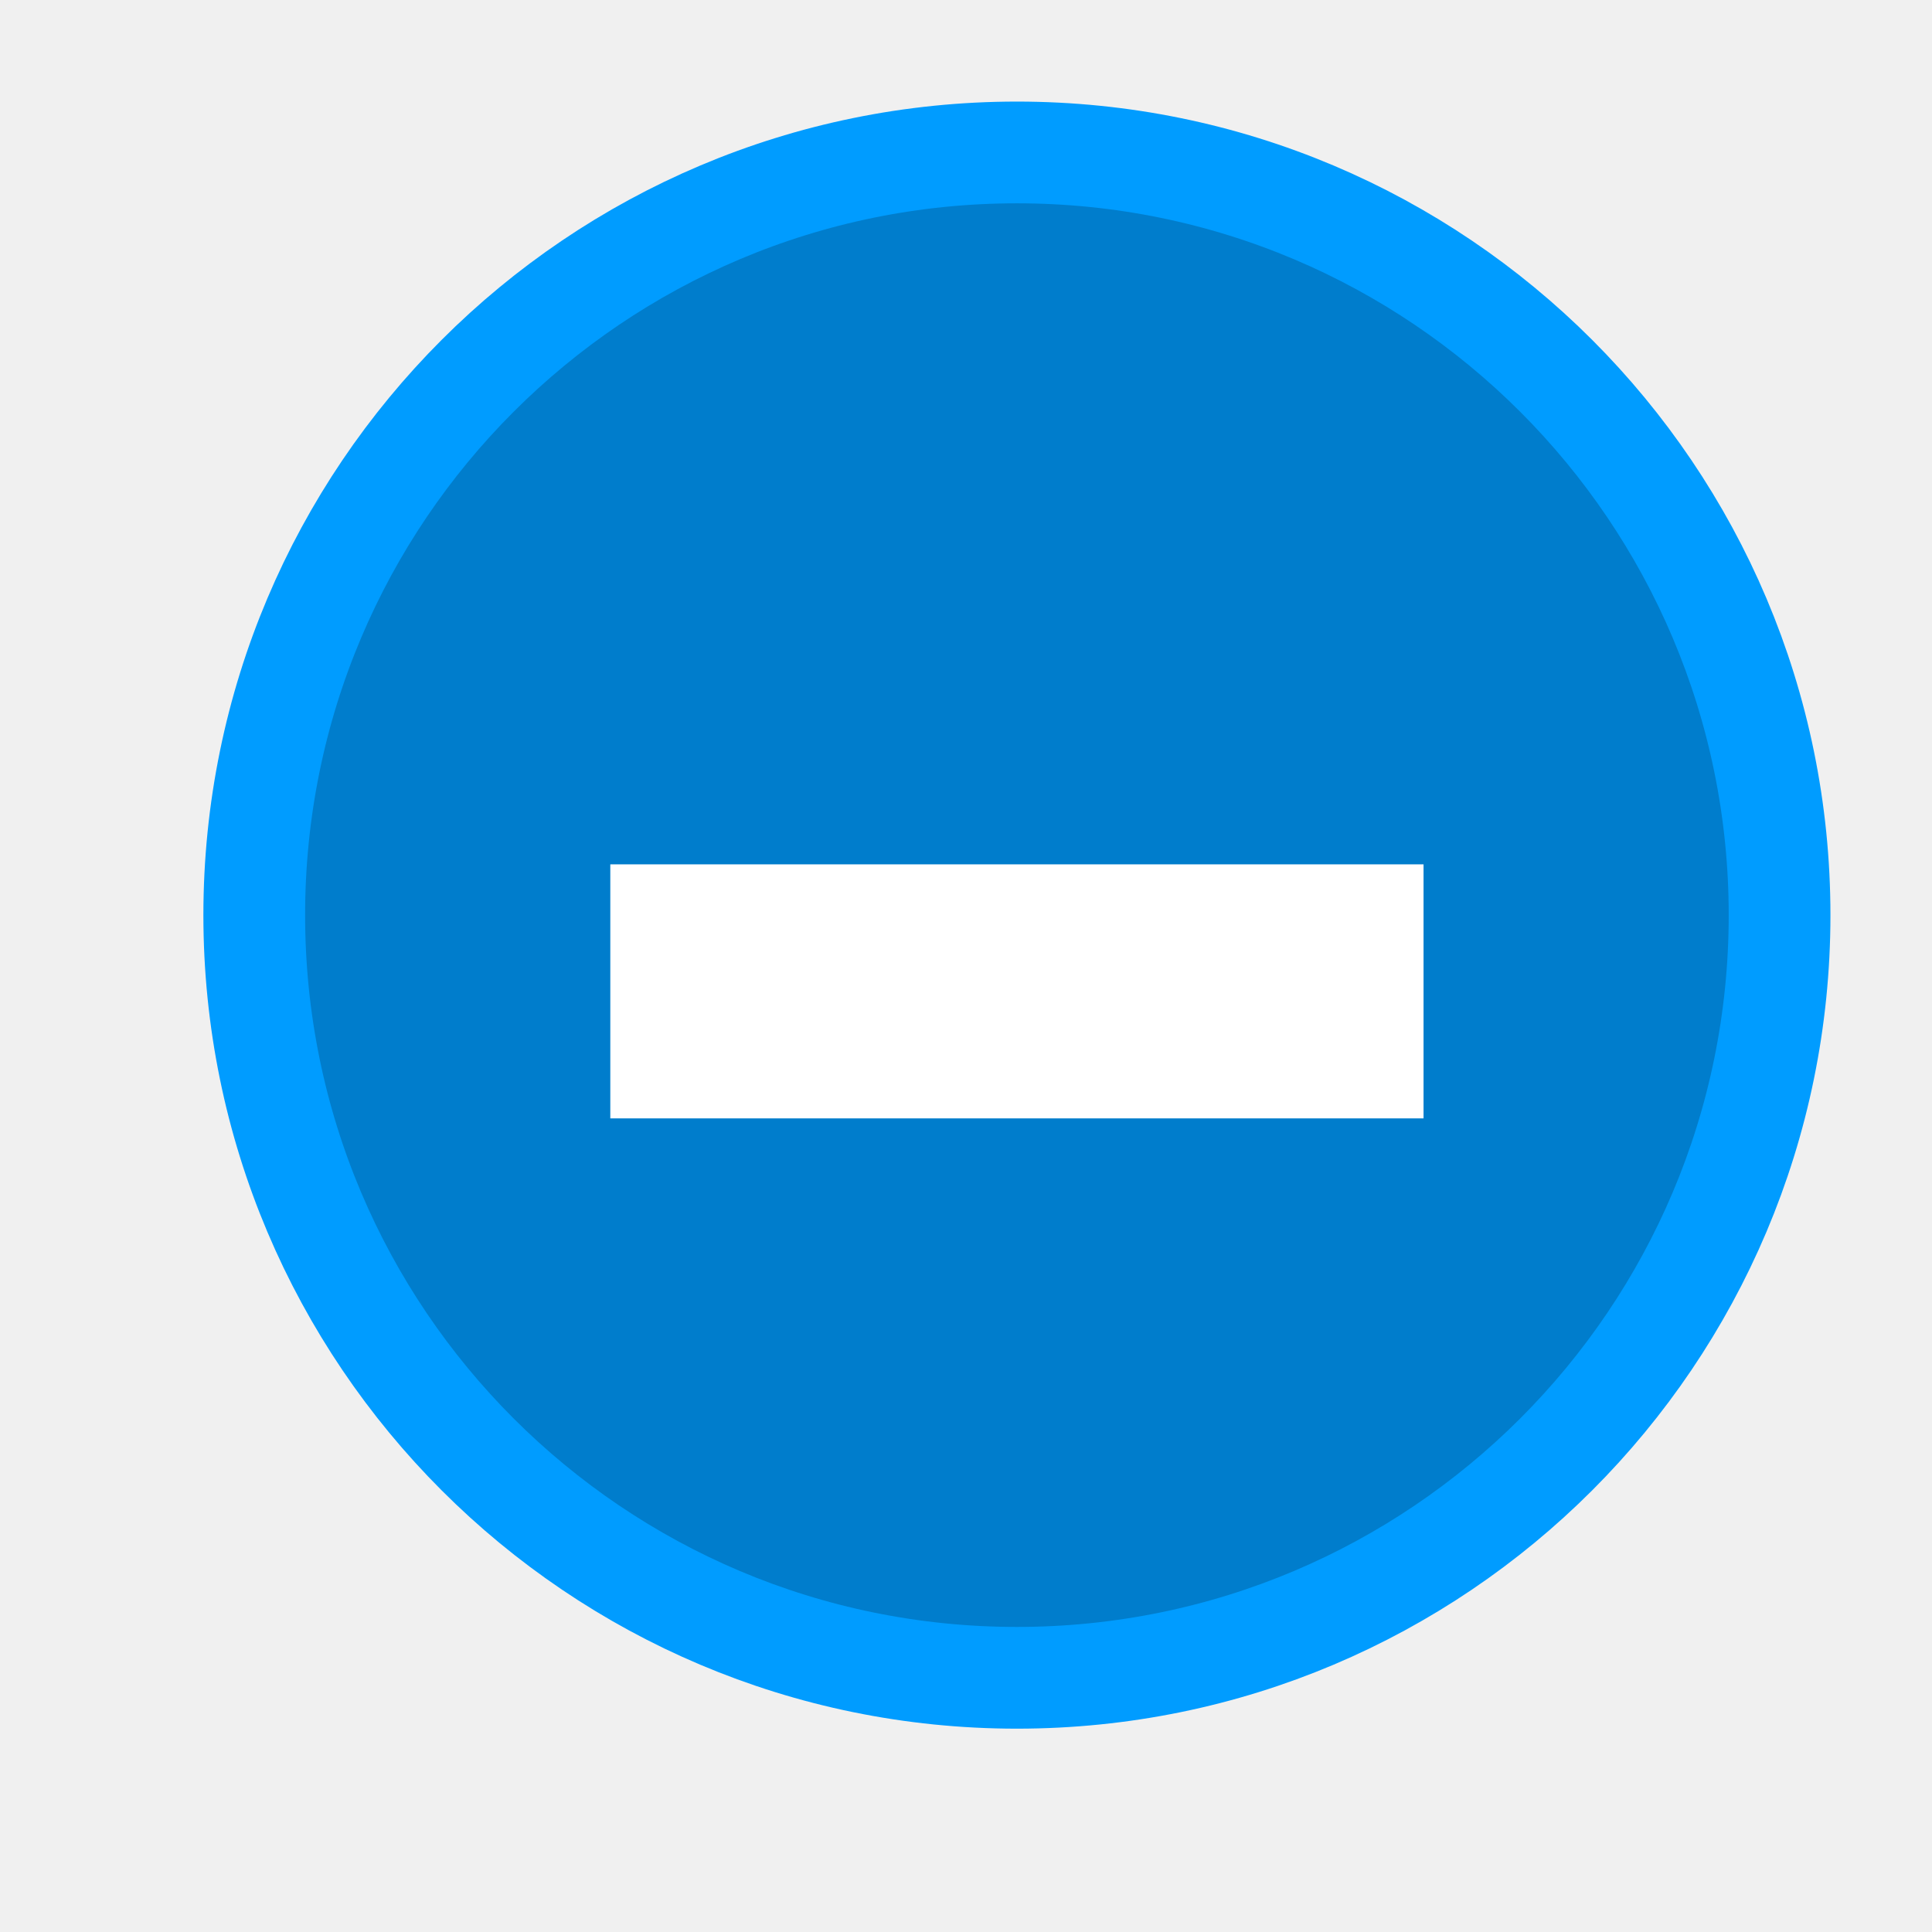
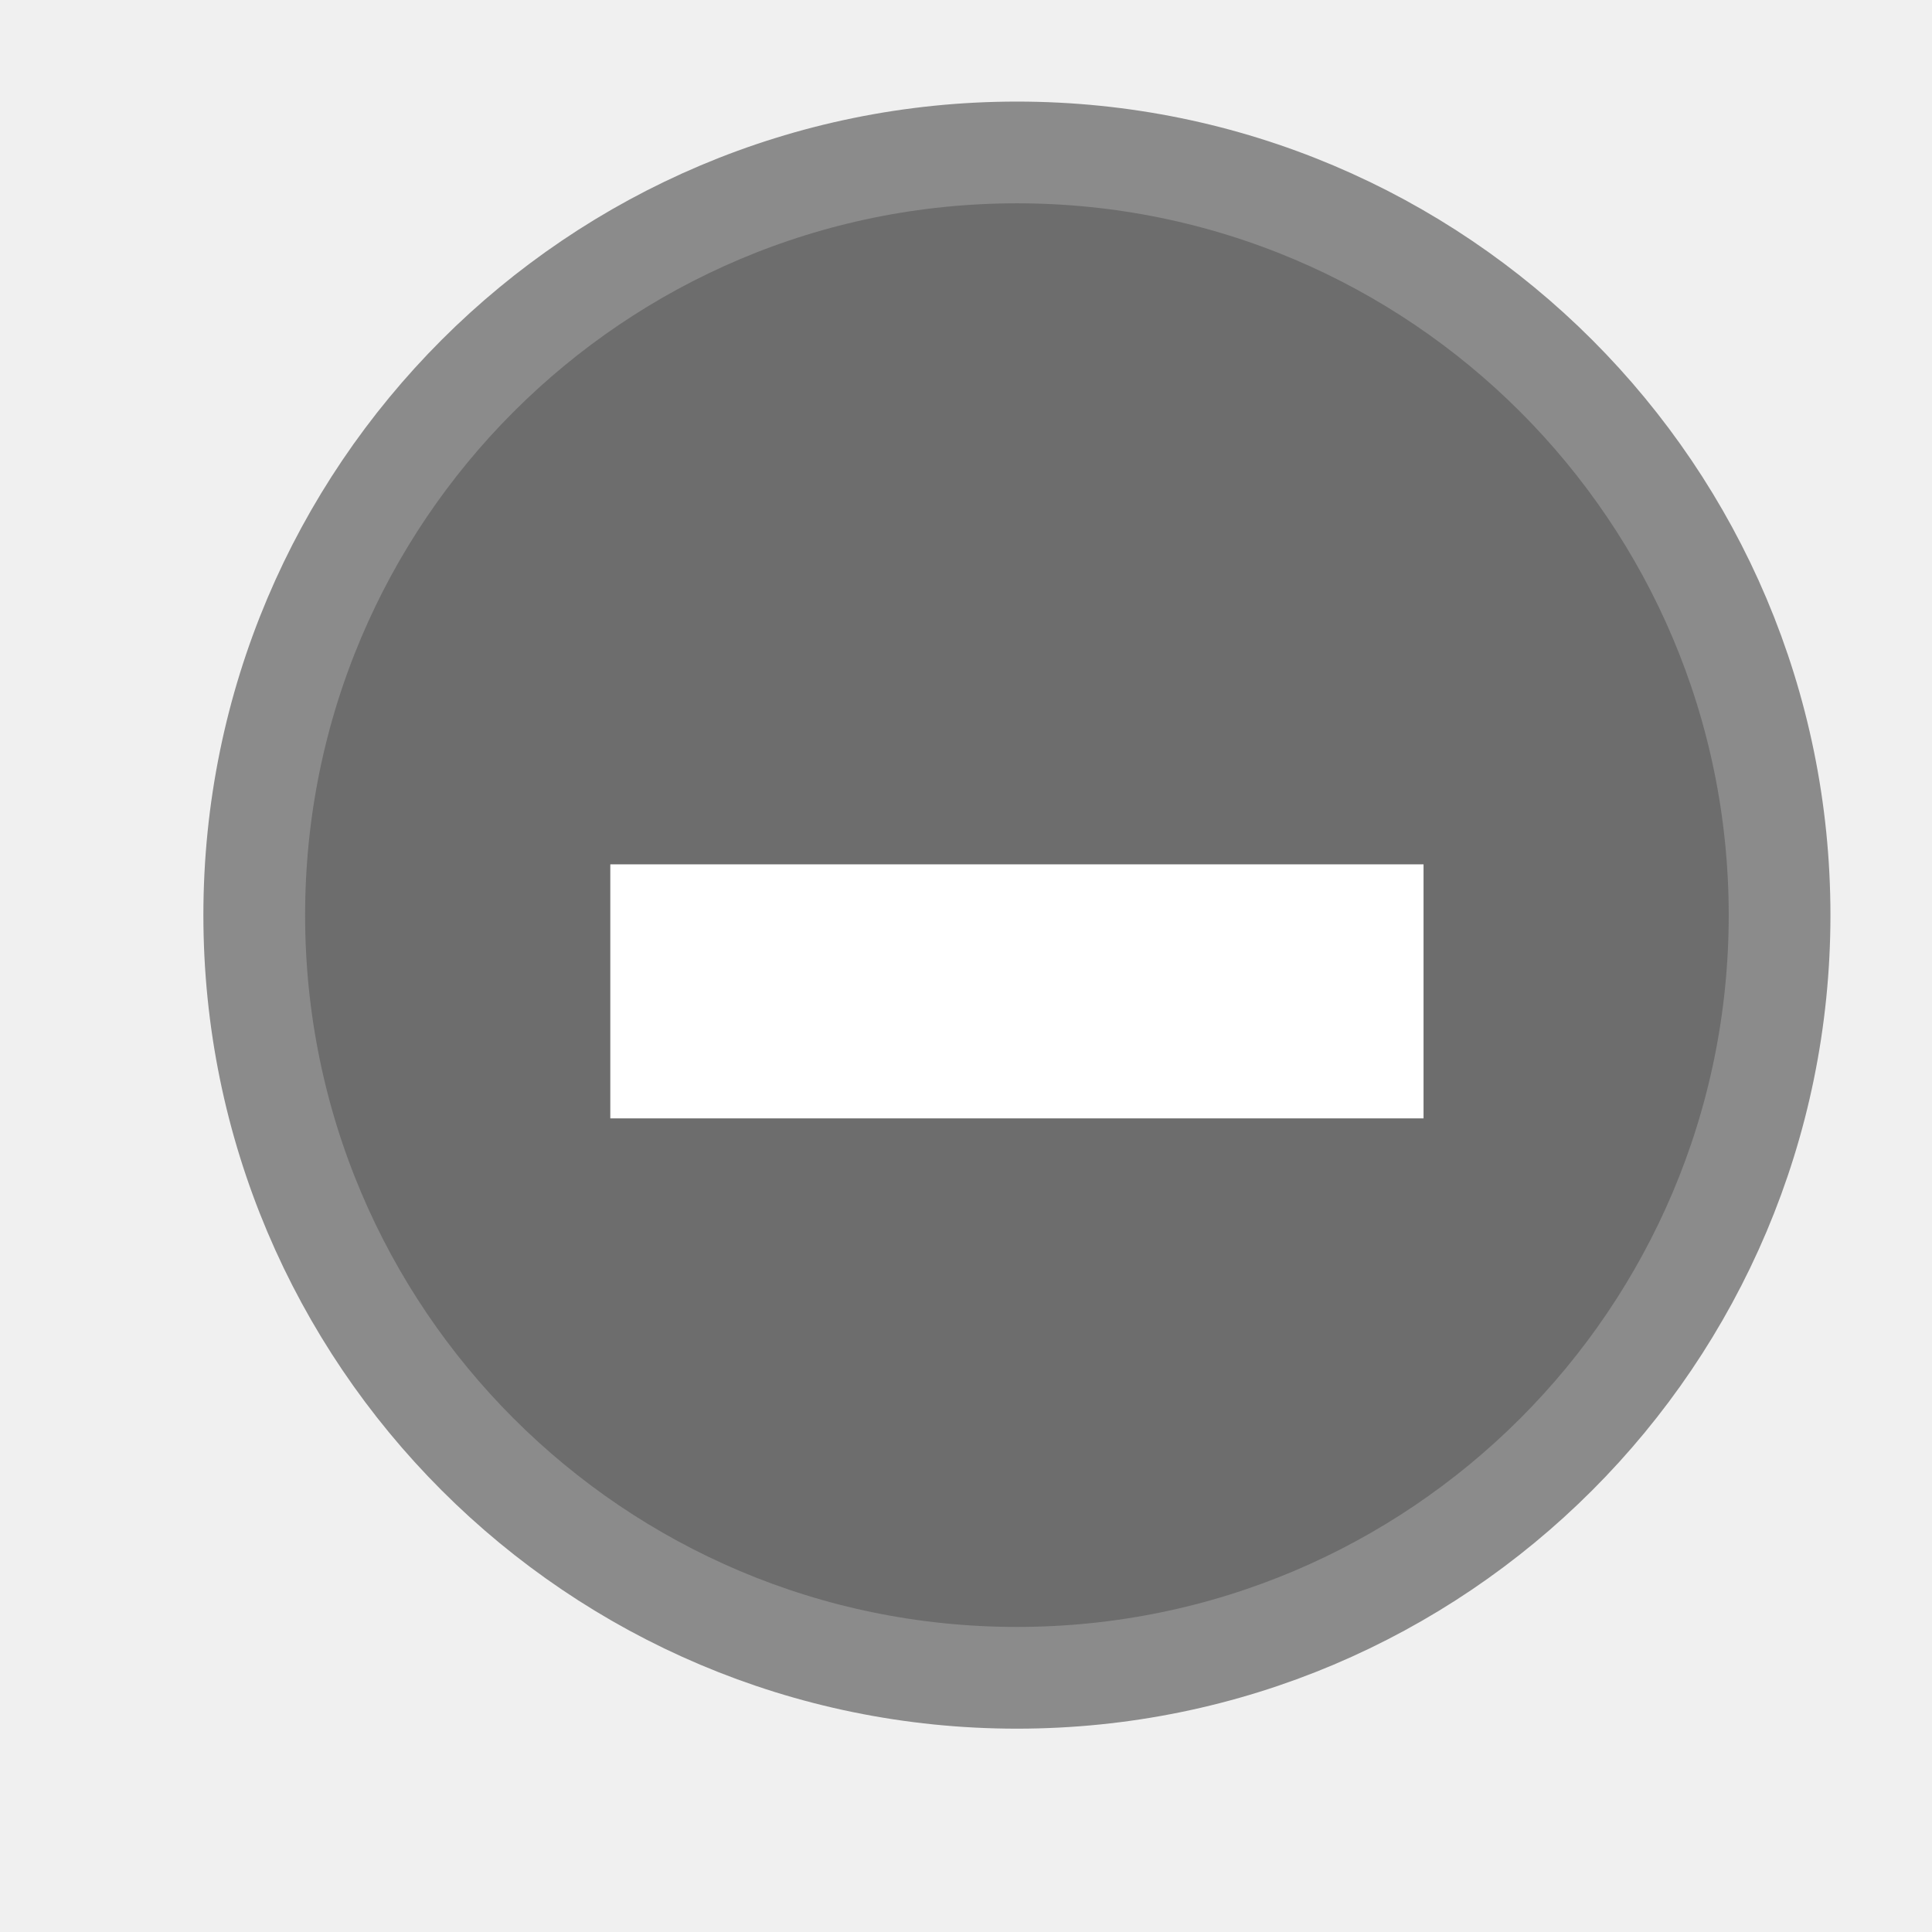
<svg xmlns="http://www.w3.org/2000/svg" id="svg8" version="1.1" viewBox="0 0 5.027 5.027" height="19" width="19">
  <defs id="defs2" />
  <g transform="matrix(0.8021109,0,0,0.8021264,0.5235831,-233.728)" id="layer1">
-     <circle r="2.474" cy="294.354" cx="2.646" id="path815" style="opacity:1;fill:#007dcc;fill-opacity:1;stroke:#009cff;stroke-width:0.33;stroke-linecap:round;stroke-linejoin:miter;stroke-miterlimit:4;stroke-dasharray:none;stroke-opacity:1;paint-order:markers fill stroke" />
+     <circle r="2.474" cy="294.354" cx="2.646" id="path815" style="opacity:1;fill:#6d6d6d;fill-opacity:1;stroke:#8b8b8b;stroke-width:0.33;stroke-linecap:round;stroke-linejoin:miter;stroke-miterlimit:4;stroke-dasharray:none;stroke-opacity:1;paint-order:markers fill stroke" />
  </g>
  <path style="opacity:1;fill:#ffffff;fill-opacity:1;stroke:none;stroke-width:0.17;stroke-linecap:round;stroke-linejoin:miter;stroke-miterlimit:4;stroke-dasharray:none;stroke-opacity:1;paint-order:markers fill stroke" d="M 1.588,2.249 H 3.704 V 2.91 H 1.588 Z" id="rect1265" />
</svg>
